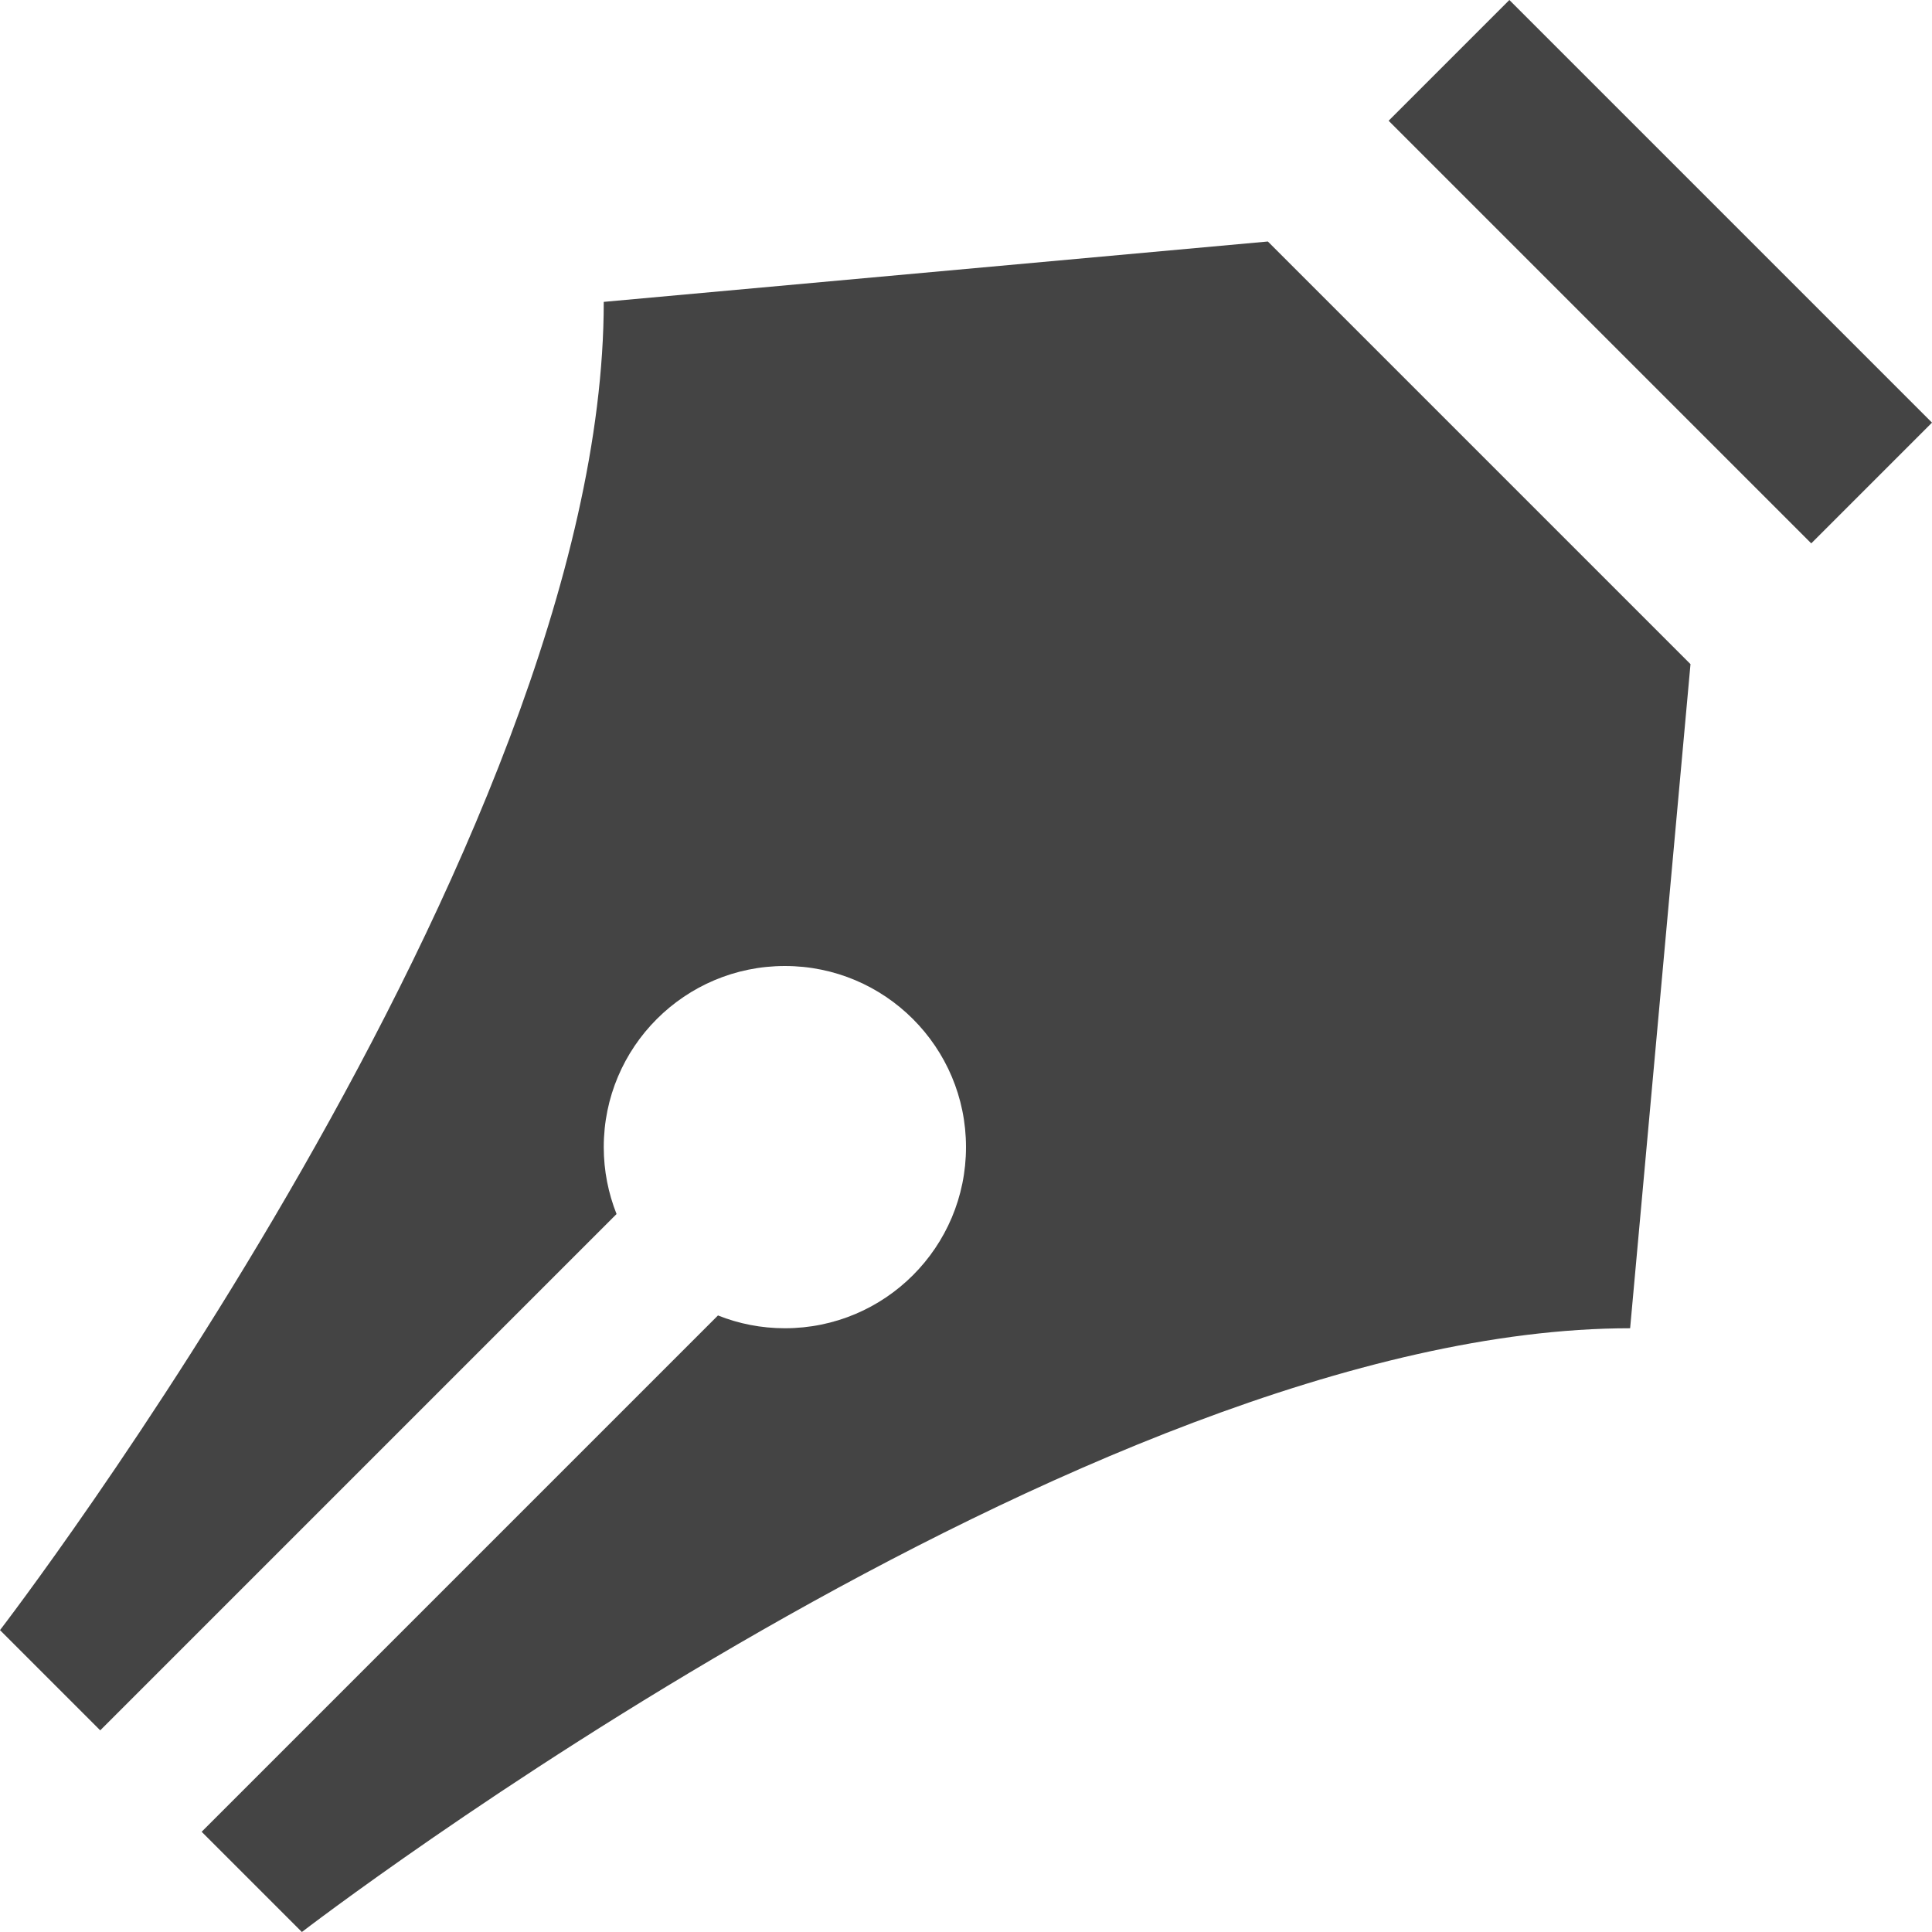
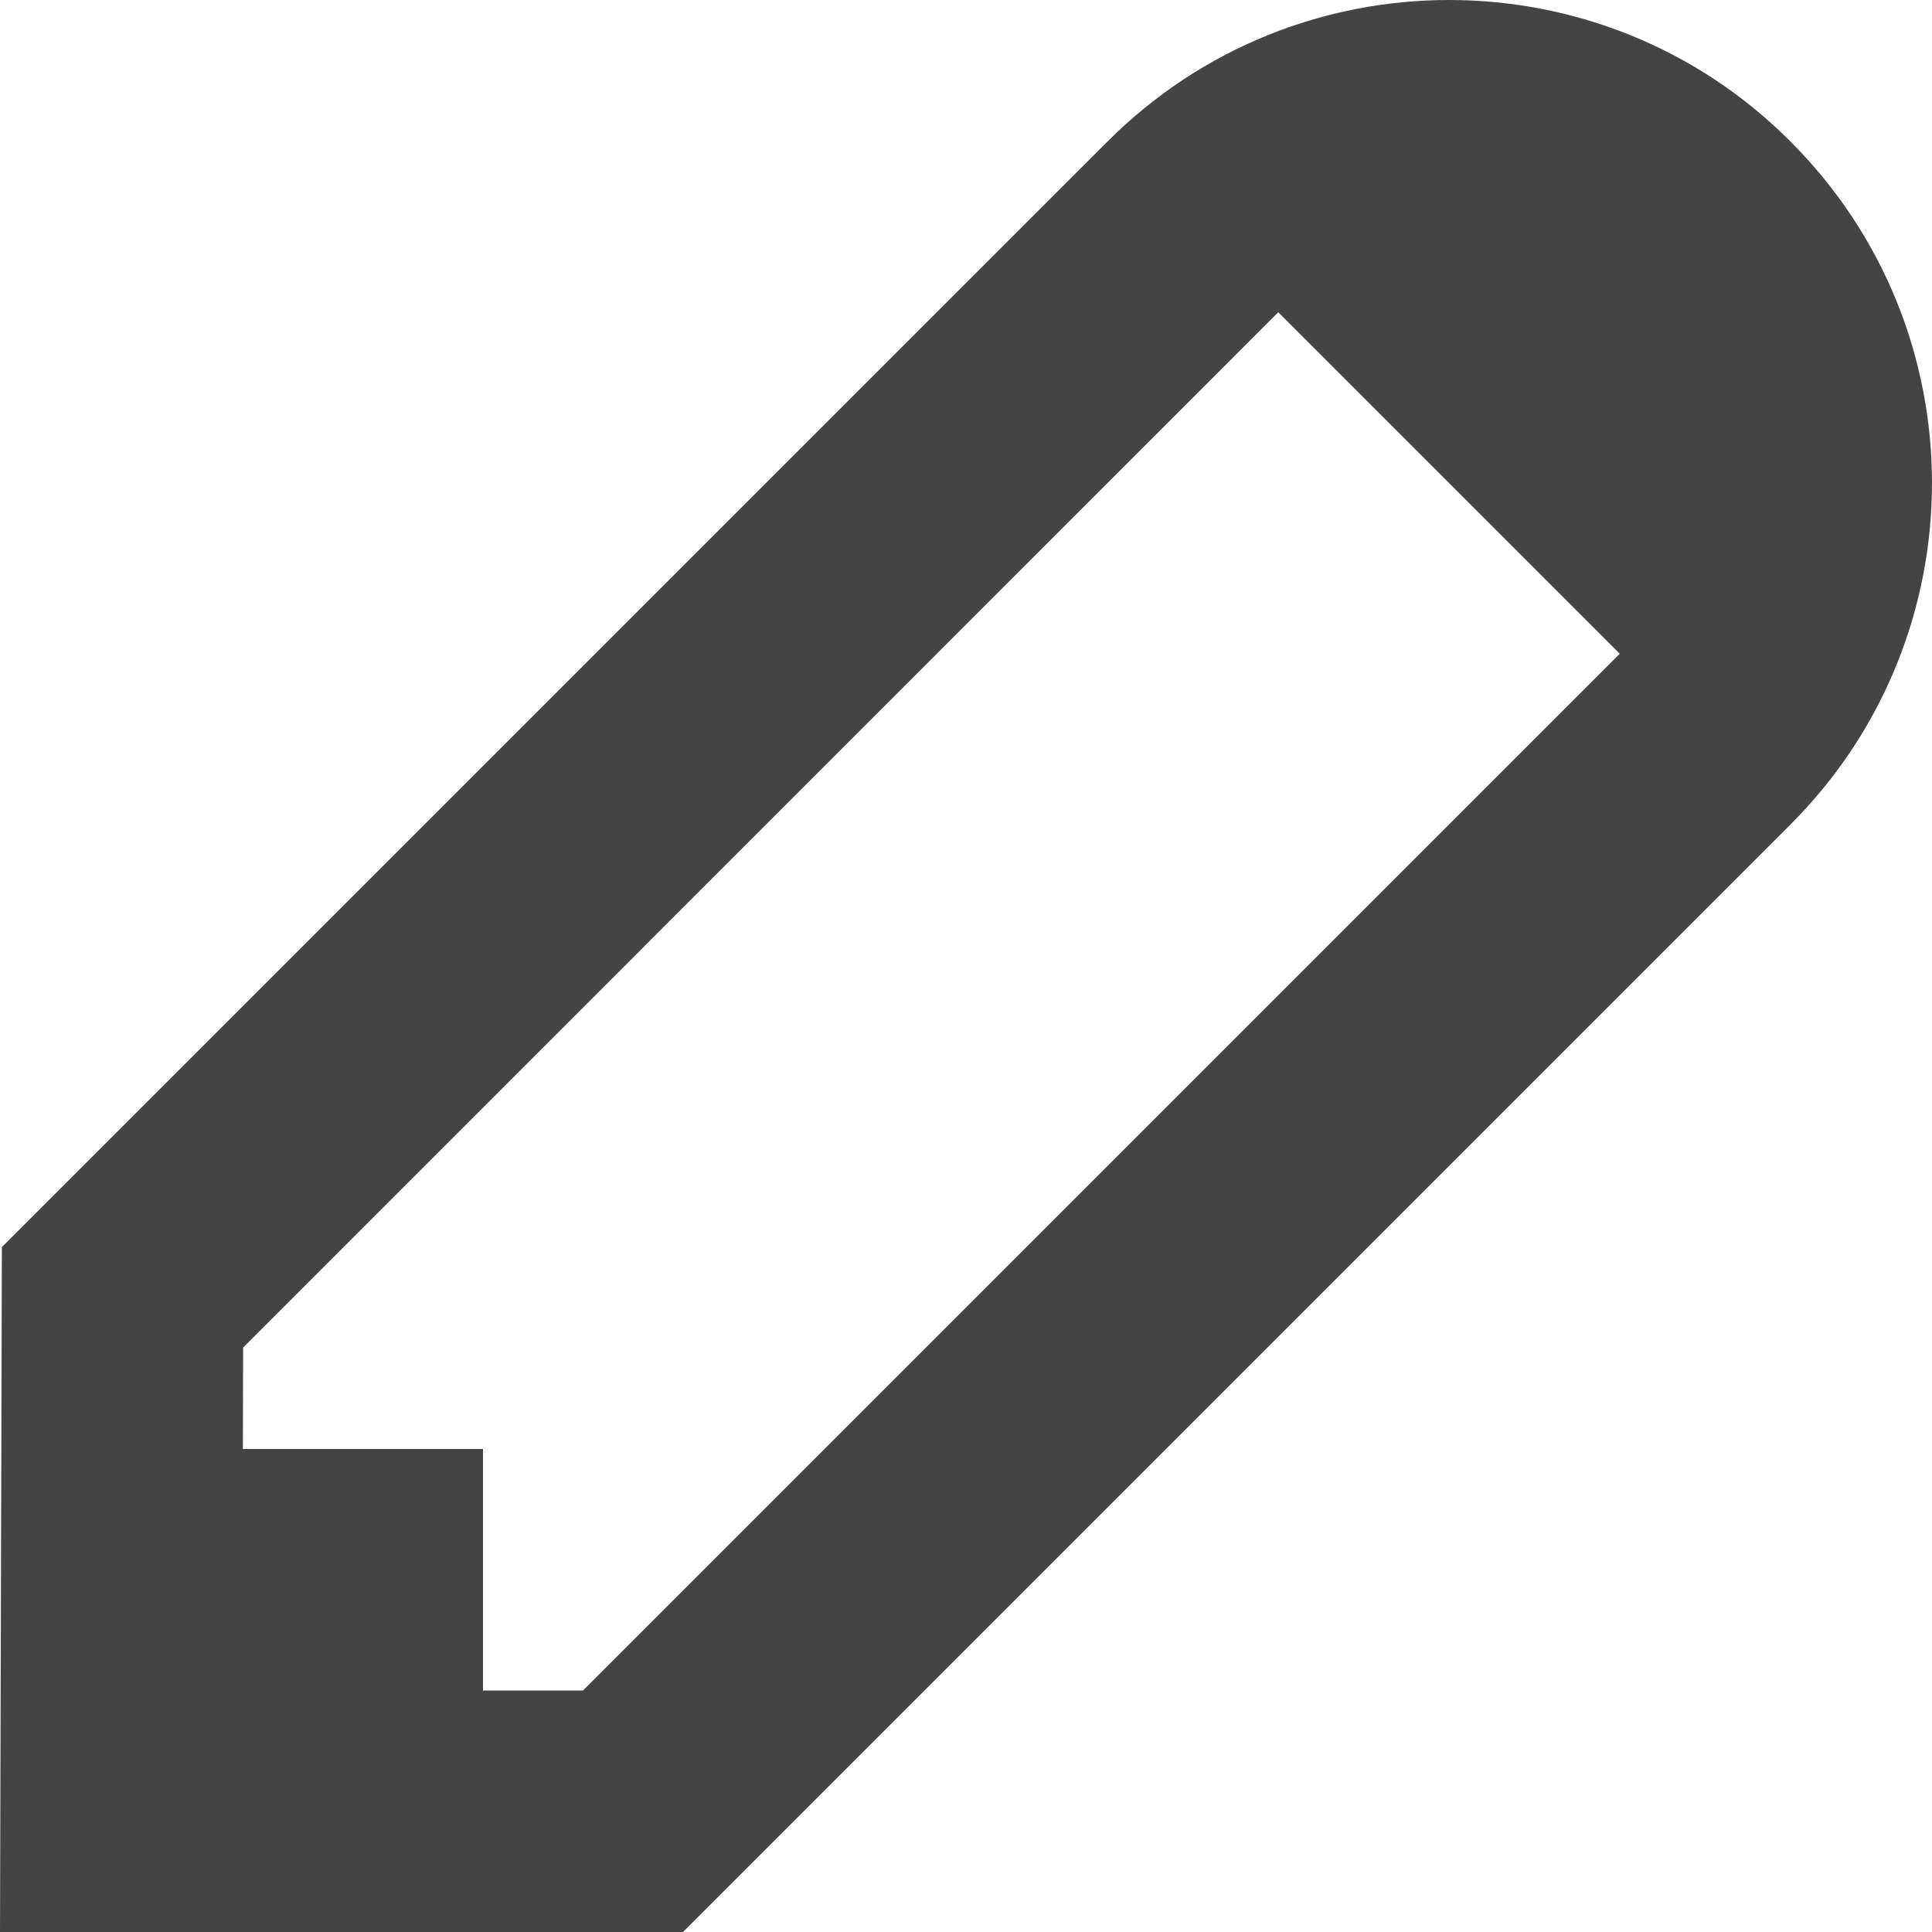
<svg xmlns="http://www.w3.org/2000/svg" version="1.1" width="32" height="32" viewBox="0 0 32 32">
-   <path d="M30 9l-7-7 2-2 7 7zM28 11l-1 11c-9 0-22 10-22 10l-1.66-1.66 8.552-8.552c0.343 0.137 0.717 0.212 1.108 0.212 1.657 0 3-1.343 3-3s-1.343-3-3-3c-1.657 0-3 1.343-3 3 0 0.392 0.076 0.765 0.212 1.108l-8.552 8.552-1.66-1.66c0 0 10-13 10-22l11-1 7 7z" fill="#444444" />
+   <path d="M29.656 2.344c-1.558-1.563-3.605-2.344-5.656-2.344-2.047 0-4.094 0.781-5.656 2.344l-18.313 18.312-0.031 11.344h11.312l18.344-18.344c3.125-3.125 3.125-8.187 0-11.312zM9.656 28h-1.656v-4h-3.977l0.004-1.68 17.145-17.148 5.656 5.656-17.172 17.172z" fill="#444444" />
</svg>
